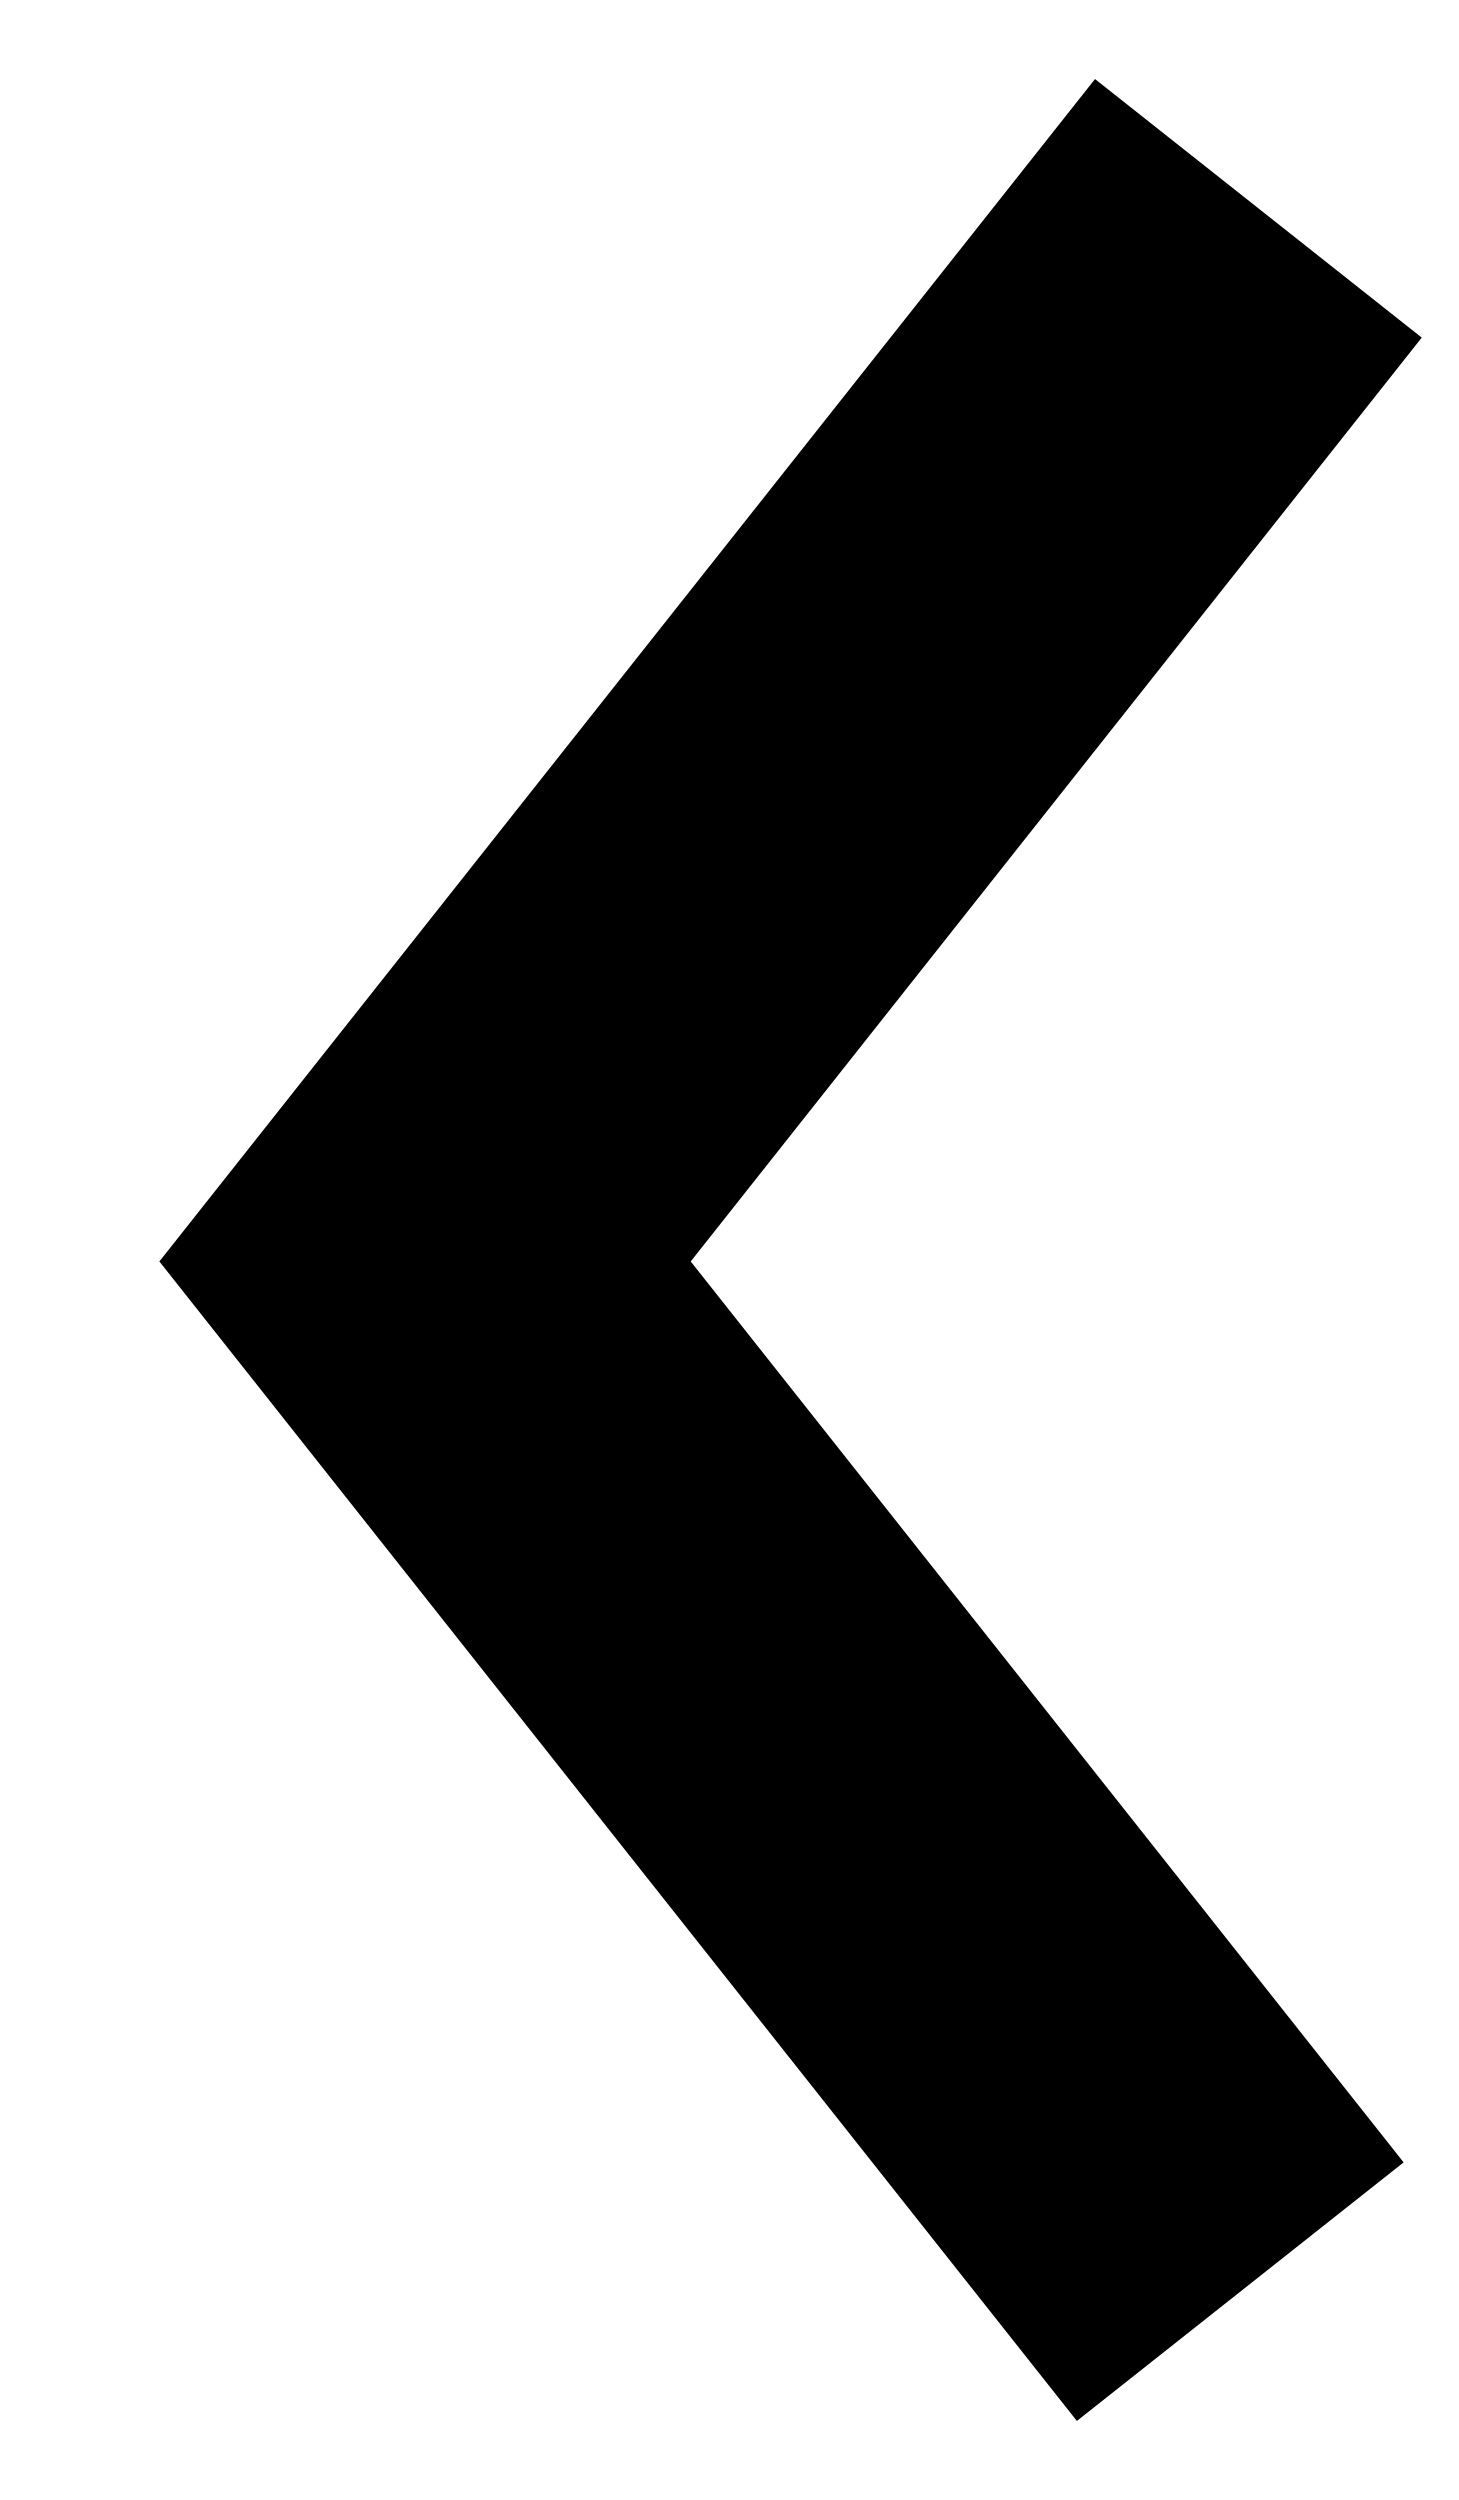
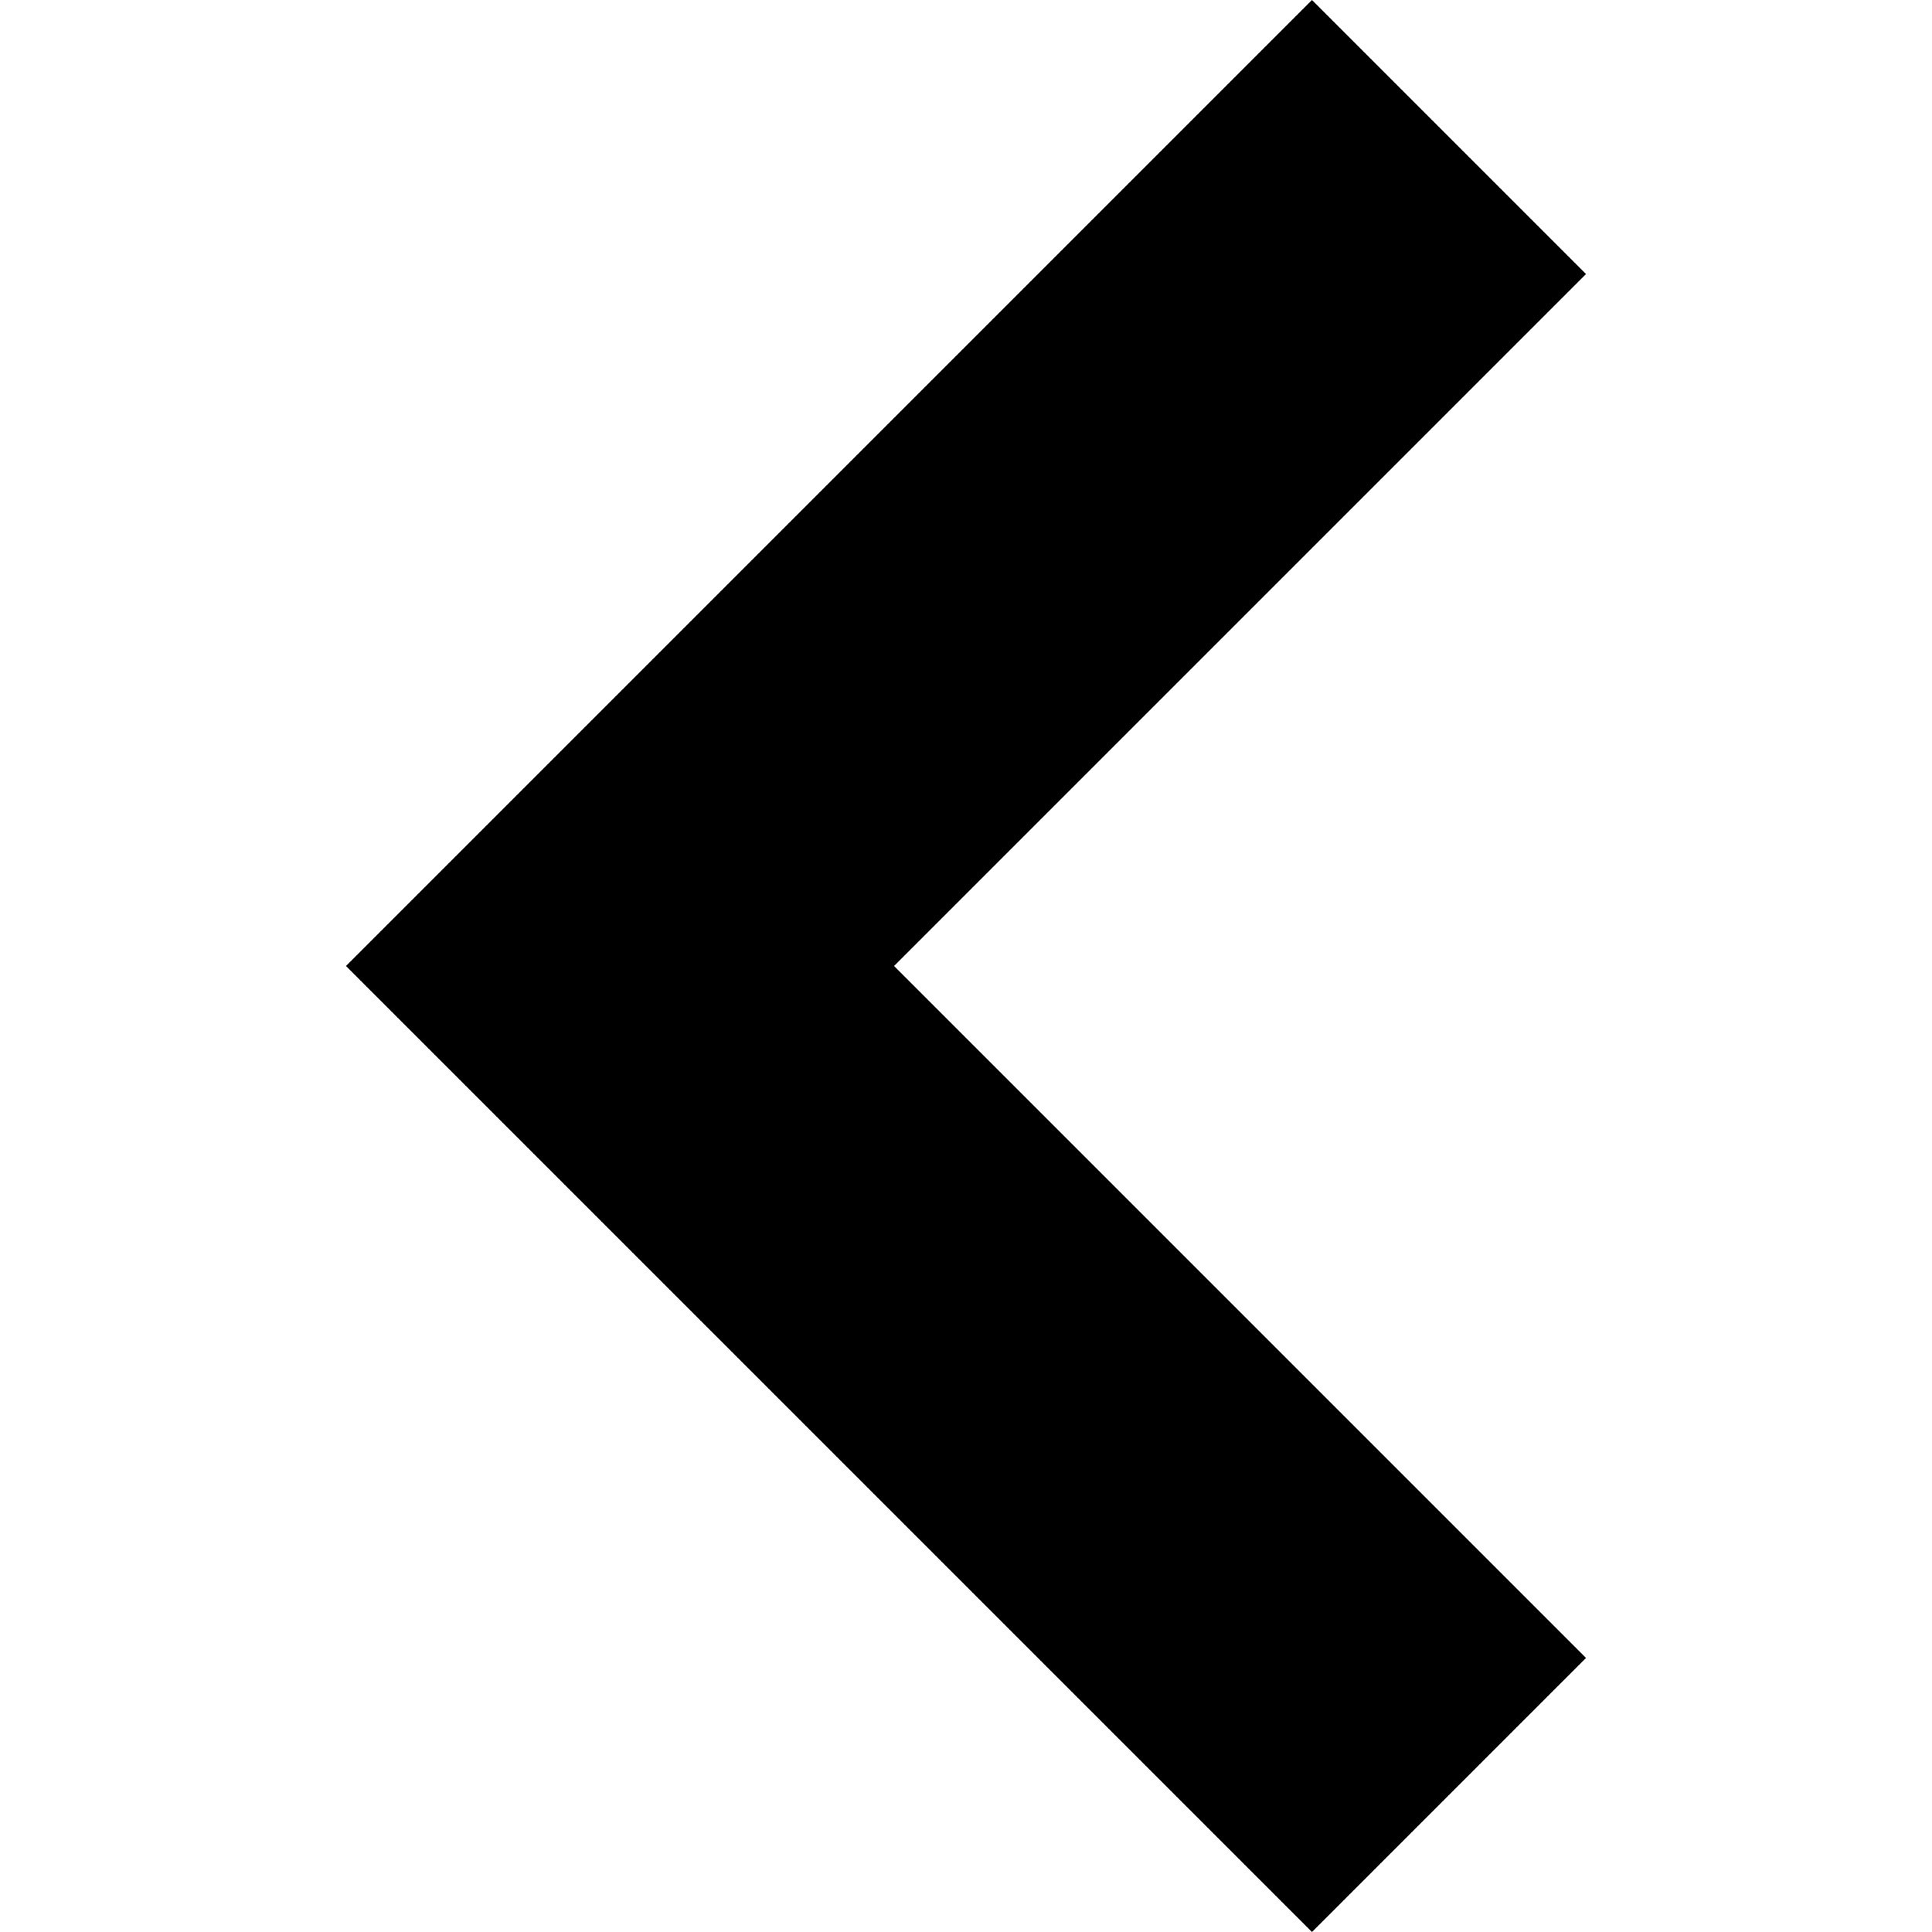
- <svg xmlns="http://www.w3.org/2000/svg" width="7px" height="12px" viewBox="0 0 7 12" version="1.1">
-   <g stroke="none" stroke-width="1" fill="none" fill-rule="evenodd">
-     <g transform="translate(-43, -1102)" stroke="#000000" stroke-width="2">
-       <g transform="translate(25, 906)">
-         <g transform="translate(18.04021, 194)">
-           <polyline transform="translate(4, 8) scale(-1, 1) translate(-4, -8) " points="2 3 6 8.055 2.087 13" />
-         </g>
-       </g>
-     </g>
+ <svg xmlns="http://www.w3.org/2000/svg" version="1.1" x="0px" y="0px" width="199.404px" height="199.404px" viewBox="0 0 199.404 199.404" style="enable-background:new 0 0 199.404 199.404;" xml:space="preserve">
+   <g>
+     <polygon points="135.412,0 35.709,99.702 135.412,199.404 163.695,171.119 92.277,99.702 163.695,28.285  " />
  </g>
</svg>
